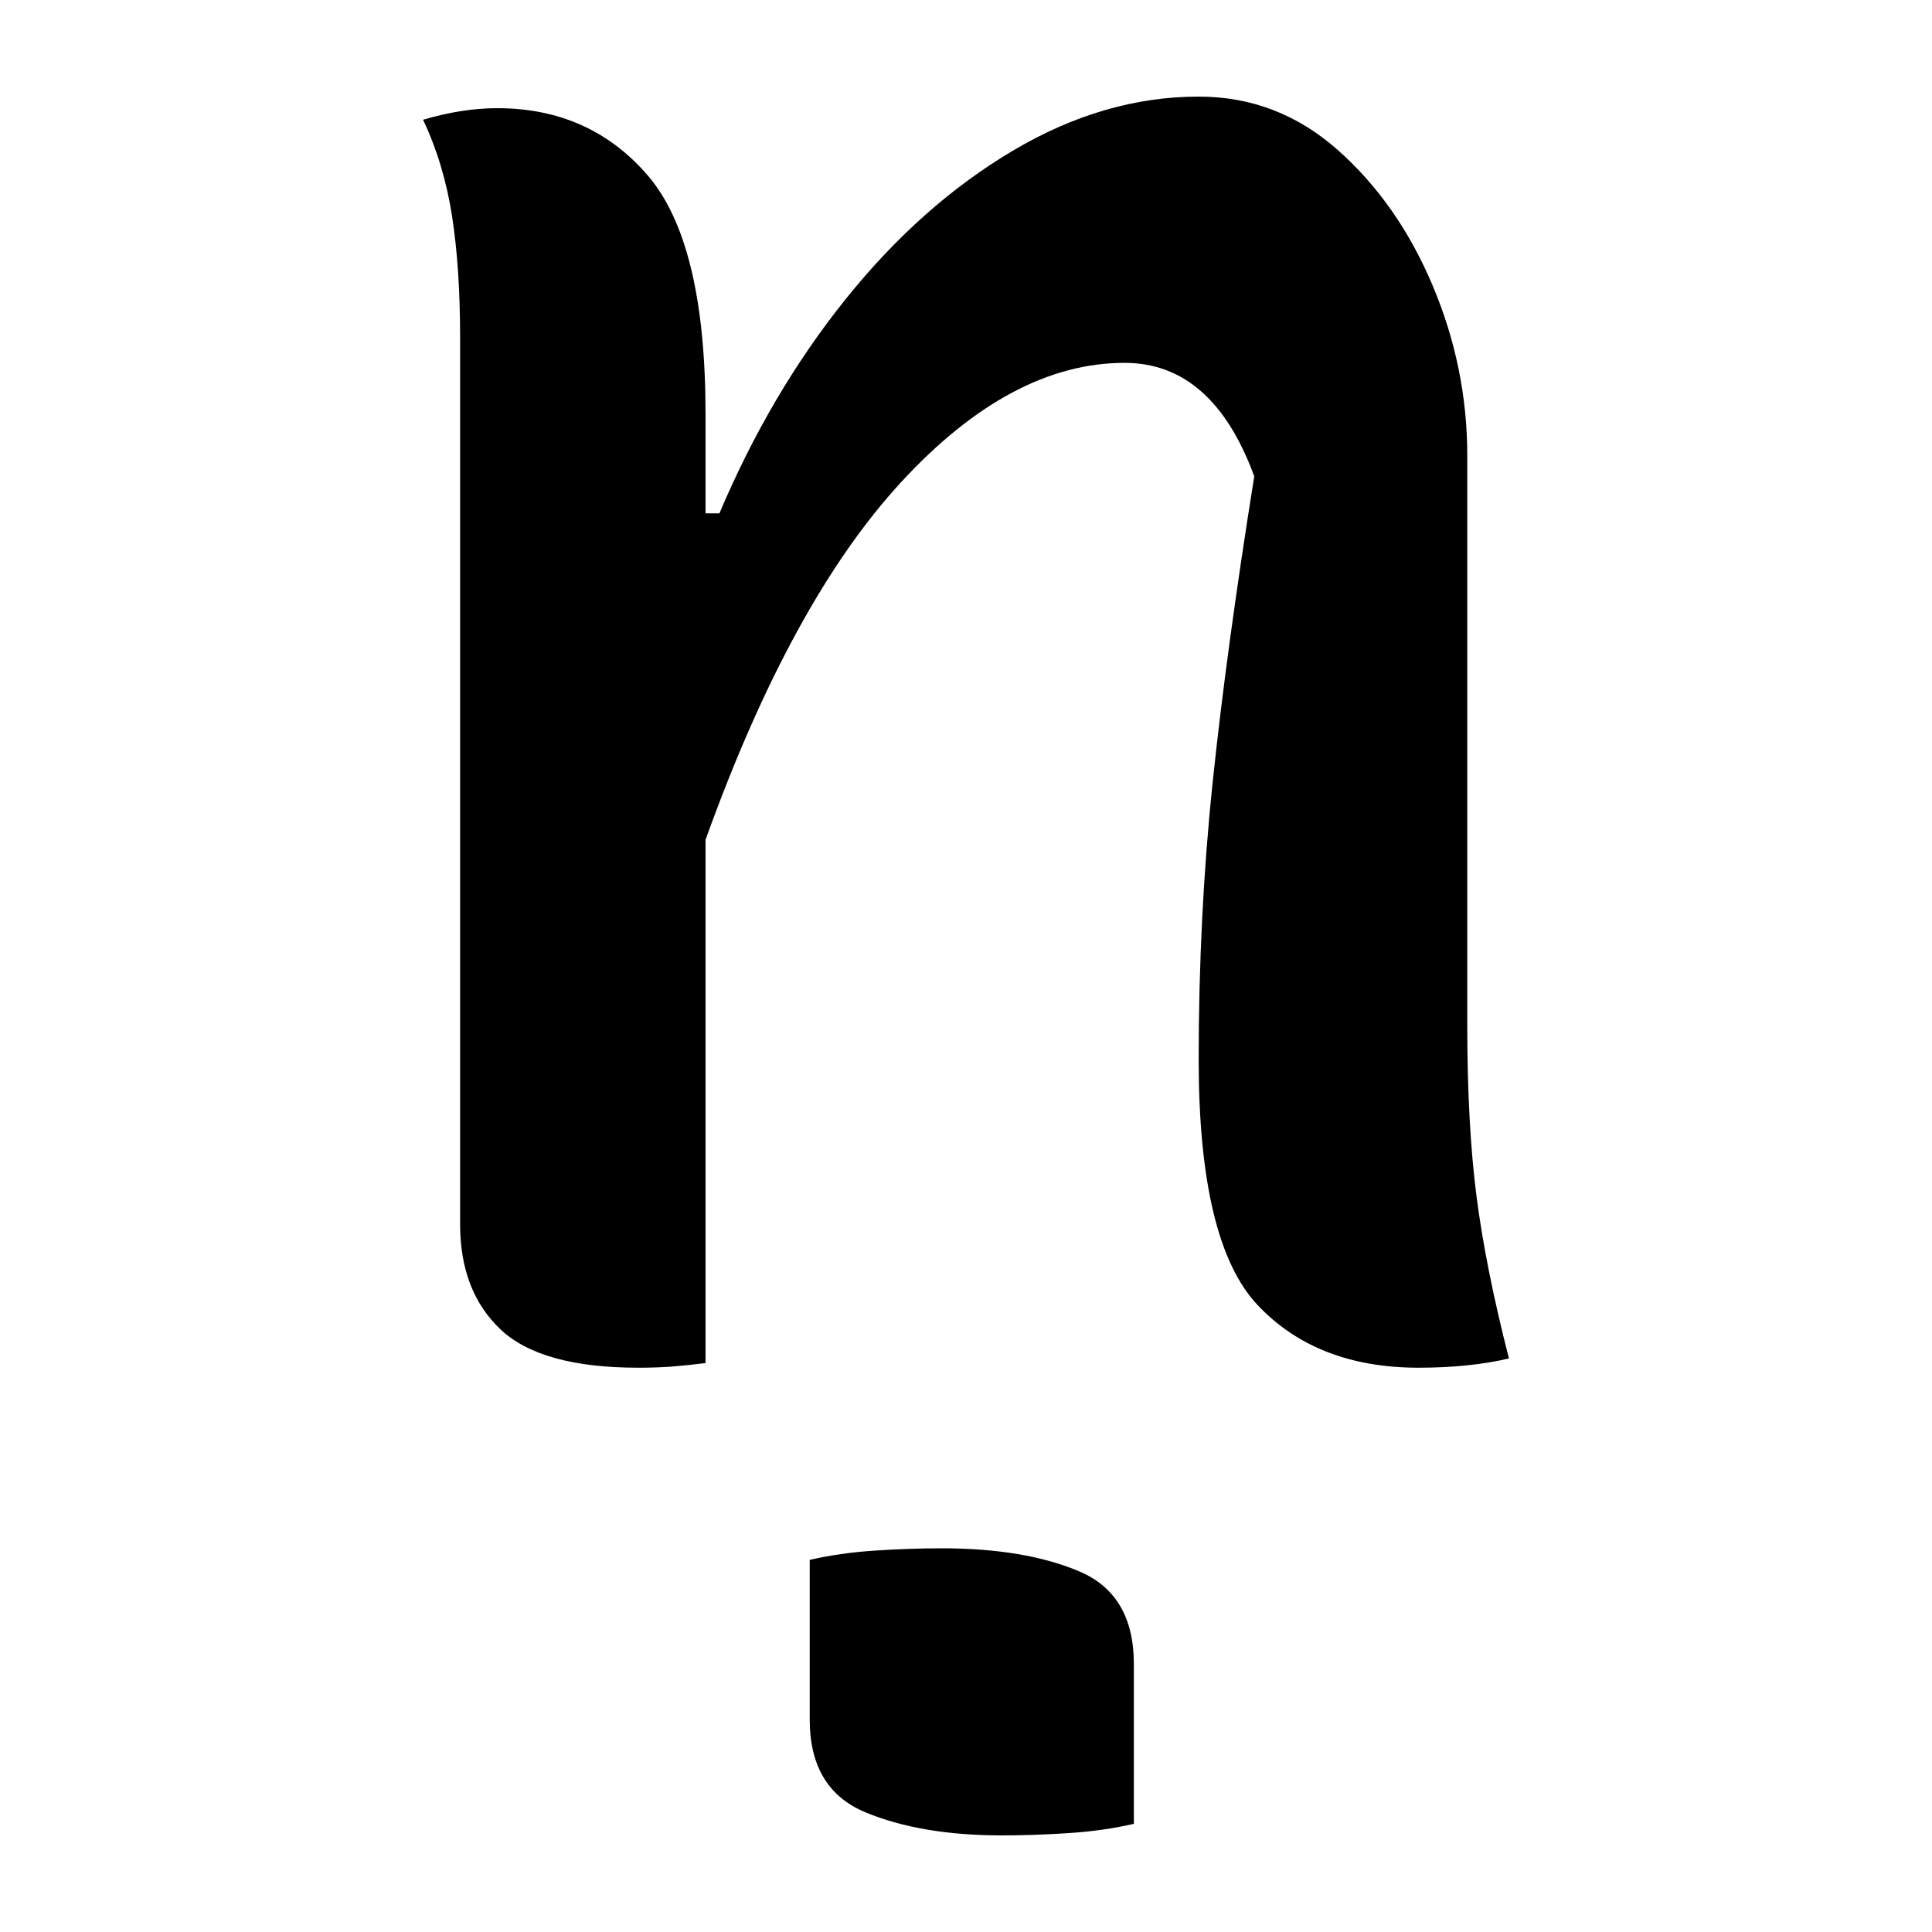
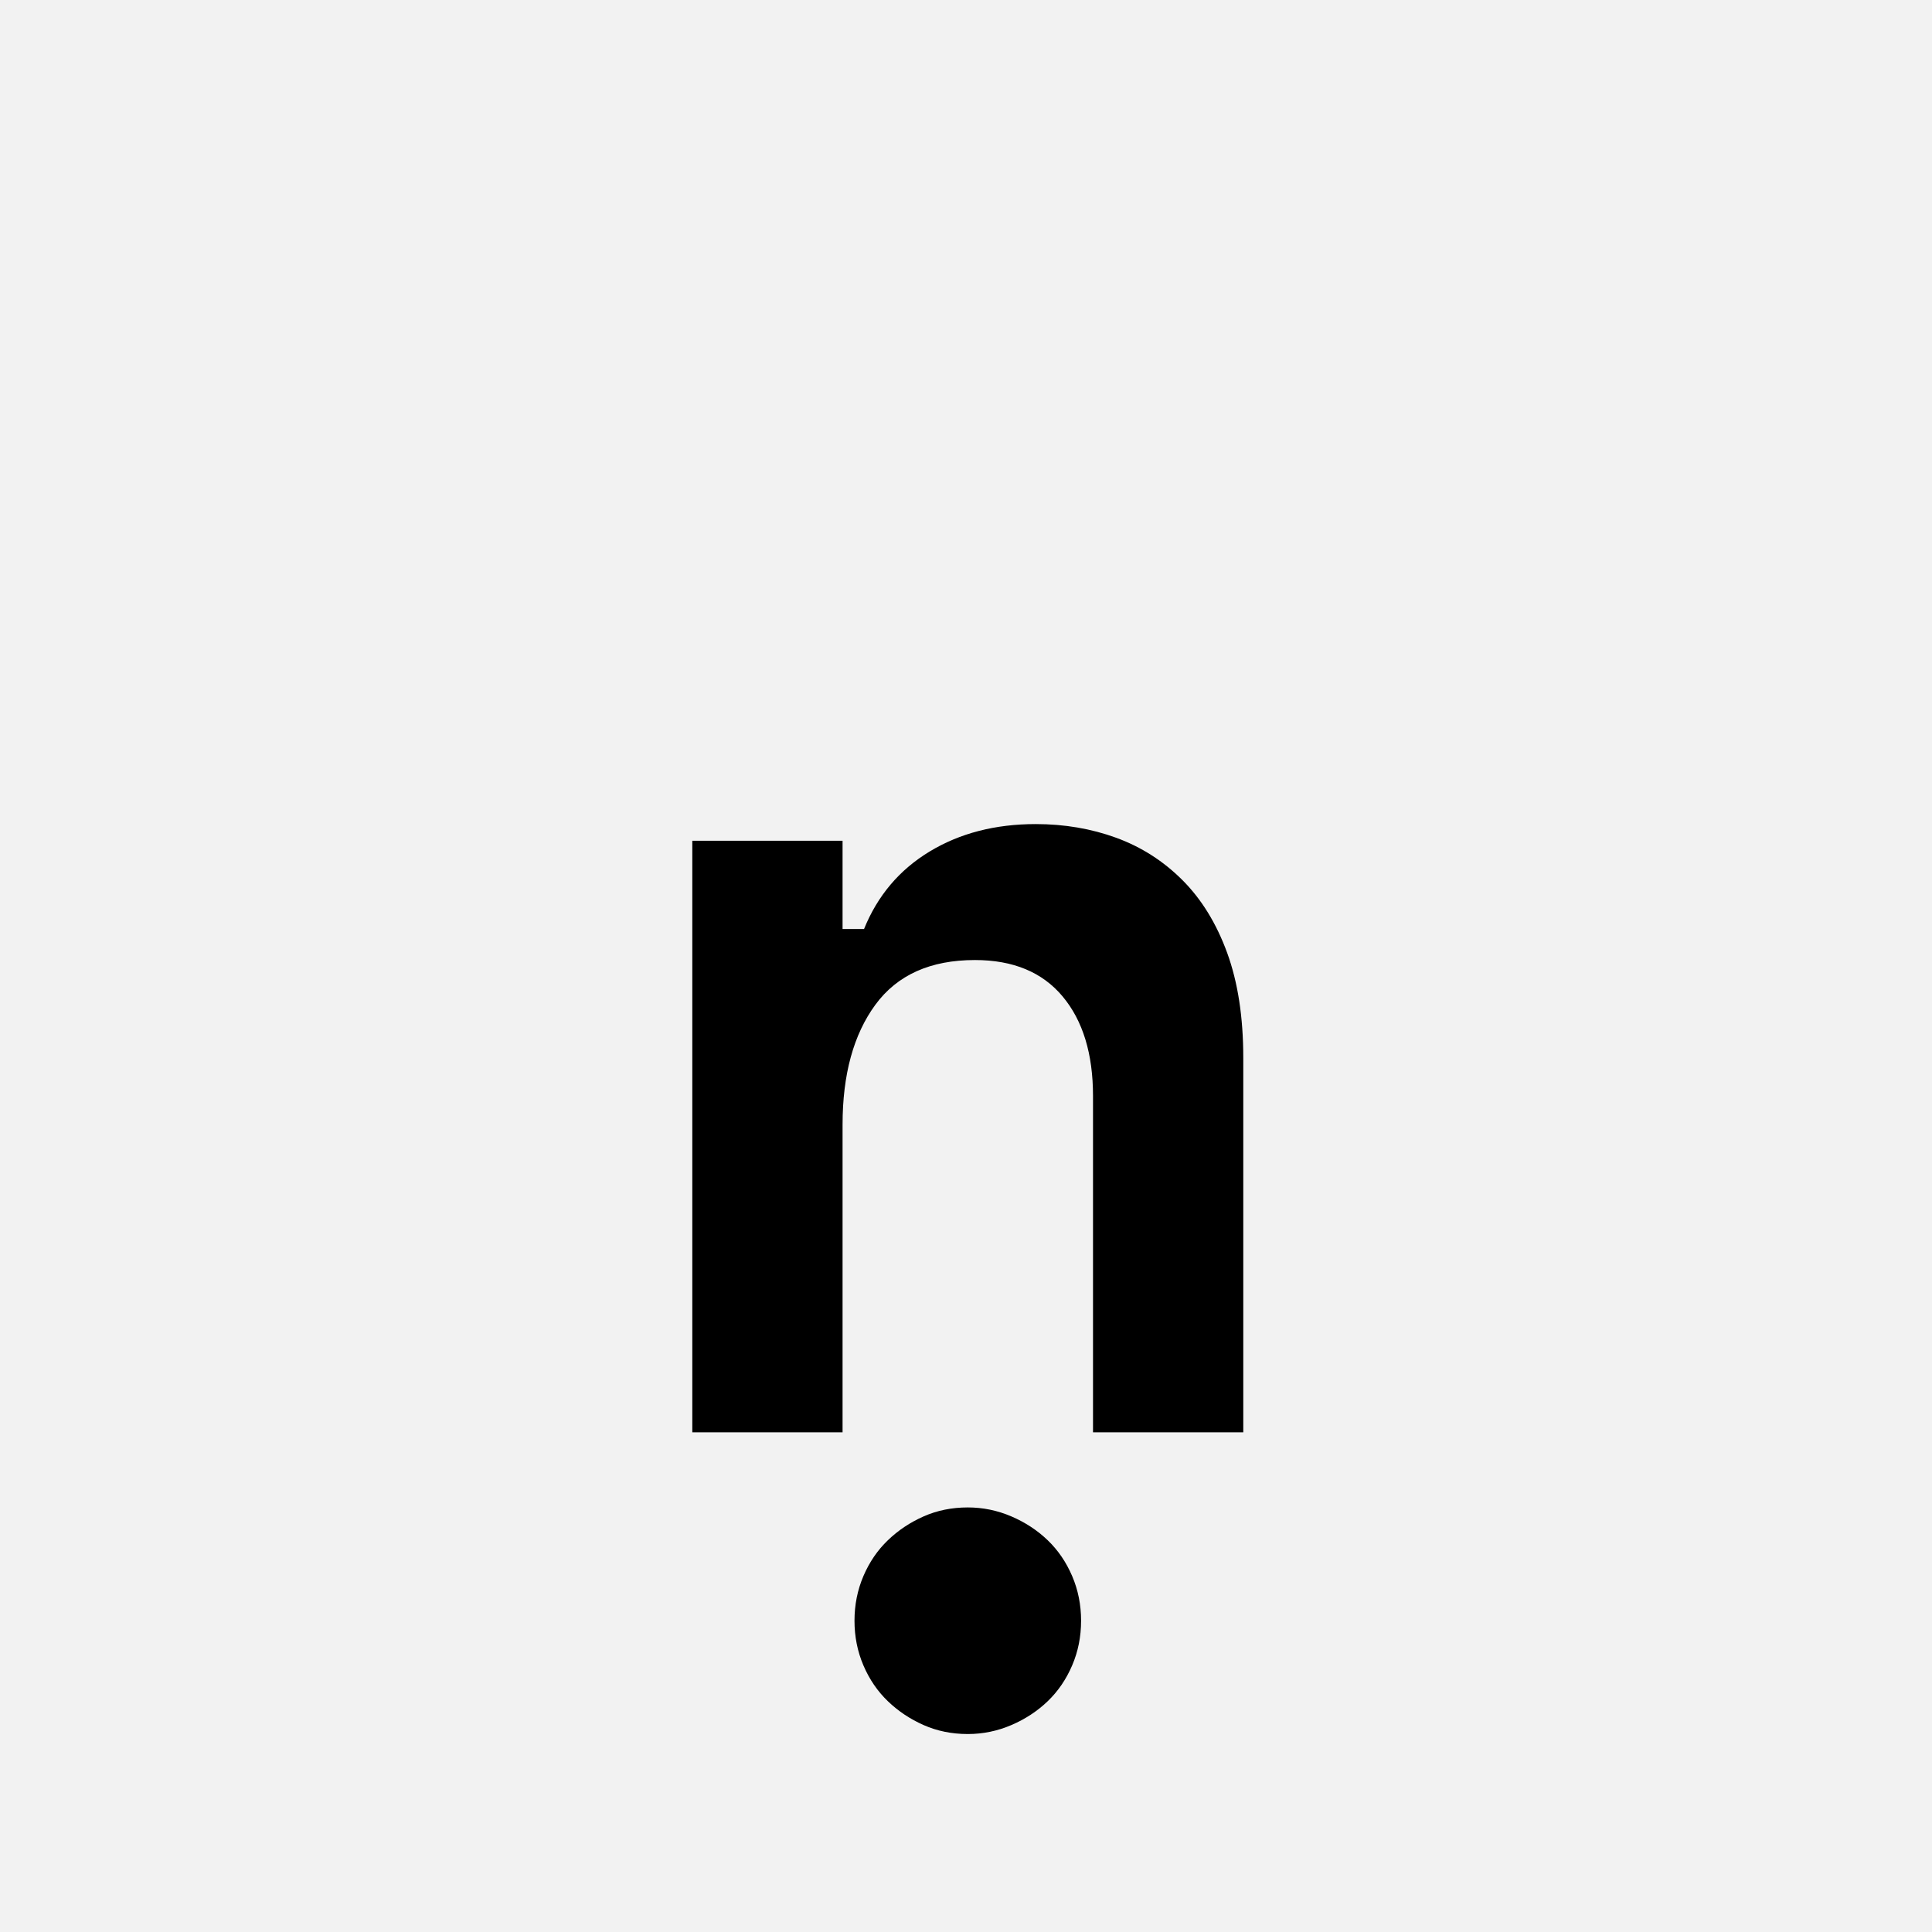
<svg xmlns="http://www.w3.org/2000/svg" width="1000" height="1000" viewBox="0 0 1000 1000" version="1.1">
-   <path d="M93.5,-1 c-2.67,-0.33,-5.08,-0.58,-7.25,-0.75 c-2.17,-0.17,-4.58,-0.25,-7.25,-0.25 c-14.0,0,-23.92,2.75,-29.75,8.25 c-5.83,5.5,-8.75,13.08,-8.75,22.75 l0,191.5 c0,10.0,-0.58,18.75,-1.75,26.25 c-1.17,7.5,-3.25,14.42,-6.25,20.75 c5.67,1.67,11.0,2.5,16,2.5 c13.33,0,24.17,-4.83,32.5,-14.5 c8.33,-9.67,12.5,-26.83,12.5,-51.5 l0,-21.5 l3,0 c7.33,17.33,16.42,32.75,27.25,46.25 c10.83,13.5,22.83,24.17,36,32 c13.17,7.83,26.58,11.75,40.25,11.75 c11.33,0,21.33,-3.83,30,-11.5 c8.67,-7.67,15.5,-17.42,20.5,-29.25 c5.0,-11.83,7.5,-24.08,7.5,-36.75 l0,-123 c0,-14.33,0.67,-26.67,2,-37 c1.33,-10.33,3.67,-22.0,7,-35 c-5.67,-1.33,-12.17,-2,-19.5,-2 c-14.67,0,-26.25,4.5,-34.75,13.5 c-8.5,9.0,-12.75,26.67,-12.75,53 c0,20.67,1.0,40.58,3,59.75 c2.0,19.17,5.0,41.25,9,66.25 c-6.0,16.33,-15.33,24.5,-28,24.5 c-16.33,0,-32.42,-8.58,-48.25,-25.75 c-15.83,-17.17,-29.92,-42.92,-42.25,-77.25 Z M116,-43.5 c4.33,1.0,9.0,1.67,14,2 c5.0,0.33,9.83,0.5,14.5,0.5 c12.0,0,21.92,-1.67,29.75,-5 c7.83,-3.33,11.75,-10.0,11.75,-20 l0,-34.5 c-4.33,-1.0,-9.0,-1.67,-14,-2 c-5.0,-0.33,-9.83,-0.5,-14.5,-0.5 c-11.67,0,-21.5,1.67,-29.5,5 c-8.0,3.33,-12,10.0,-12,20 Z M116,-43.5" fill="rgb(0,0,0)" transform="matrix(2.396804,0.0,0.0,-2.396804,141.0786,703.1292)" />
+   <path d="M0,0 l1000,0 l0,1000 l-1000,0 Z M0,0" fill="rgb(242,242,242)" transform="matrix(1,0,0,-1,0,1000)" />
+   <path d="M204,0 l-126,0 l0,496 l126,0 l0,-74 l18,0 c11.33,28,29.67,49.67,55,65 c25.33,15.33,55,23,89,23 c24,0,46.5,-3.83,67.5,-11.5 c21,-7.67,39.5,-19.5,55.5,-35.5 c16,-16,28.5,-36.33,37.5,-61 c9,-24.67,13.5,-54,13.5,-88 l0,-314 l-126,0 l0,282 c0,35.33,-8.5,63.17,-25.5,83.5 c-17,20.33,-41.5,30.5,-73.5,30.5 c-37.33,0,-65.17,-12.5,-83.5,-37.5 c-18.33,-25,-27.5,-58.5,-27.5,-100.5 Z M404,-158 c0,-13.33,-2.5,-25.83,-7.5,-37.5 c-5,-11.67,-11.83,-21.67,-20.5,-30 c-8.67,-8.33,-18.83,-15,-30.5,-20 c-11.67,-5,-23.83,-7.5,-36.5,-7.5 c-13.33,0,-25.67,2.5,-37,7.5 c-11.33,5,-21.33,11.67,-30,20 c-8.67,8.33,-15.5,18.33,-20.5,30 c-5,11.67,-7.5,24.17,-7.5,37.5 c0,13.33,2.5,25.83,7.5,37.5 c5,11.67,11.83,21.67,20.5,30 c8.67,8.33,18.67,15,30,20 c11.33,5,23.67,7.5,37,7.5 c12.67,0,24.83,-2.5,36.5,-7.5 c11.67,-5,21.83,-11.67,30.5,-20 c8.67,-8.33,15.5,-18.33,20.5,-30 c5,-11.67,7.5,-24.17,7.5,-37.5 Z M404,-158" fill="rgb(0,0,0)" transform="matrix(0.617284,0.0,0.0,-0.617284,310.1852,741.358)" />
</svg>
